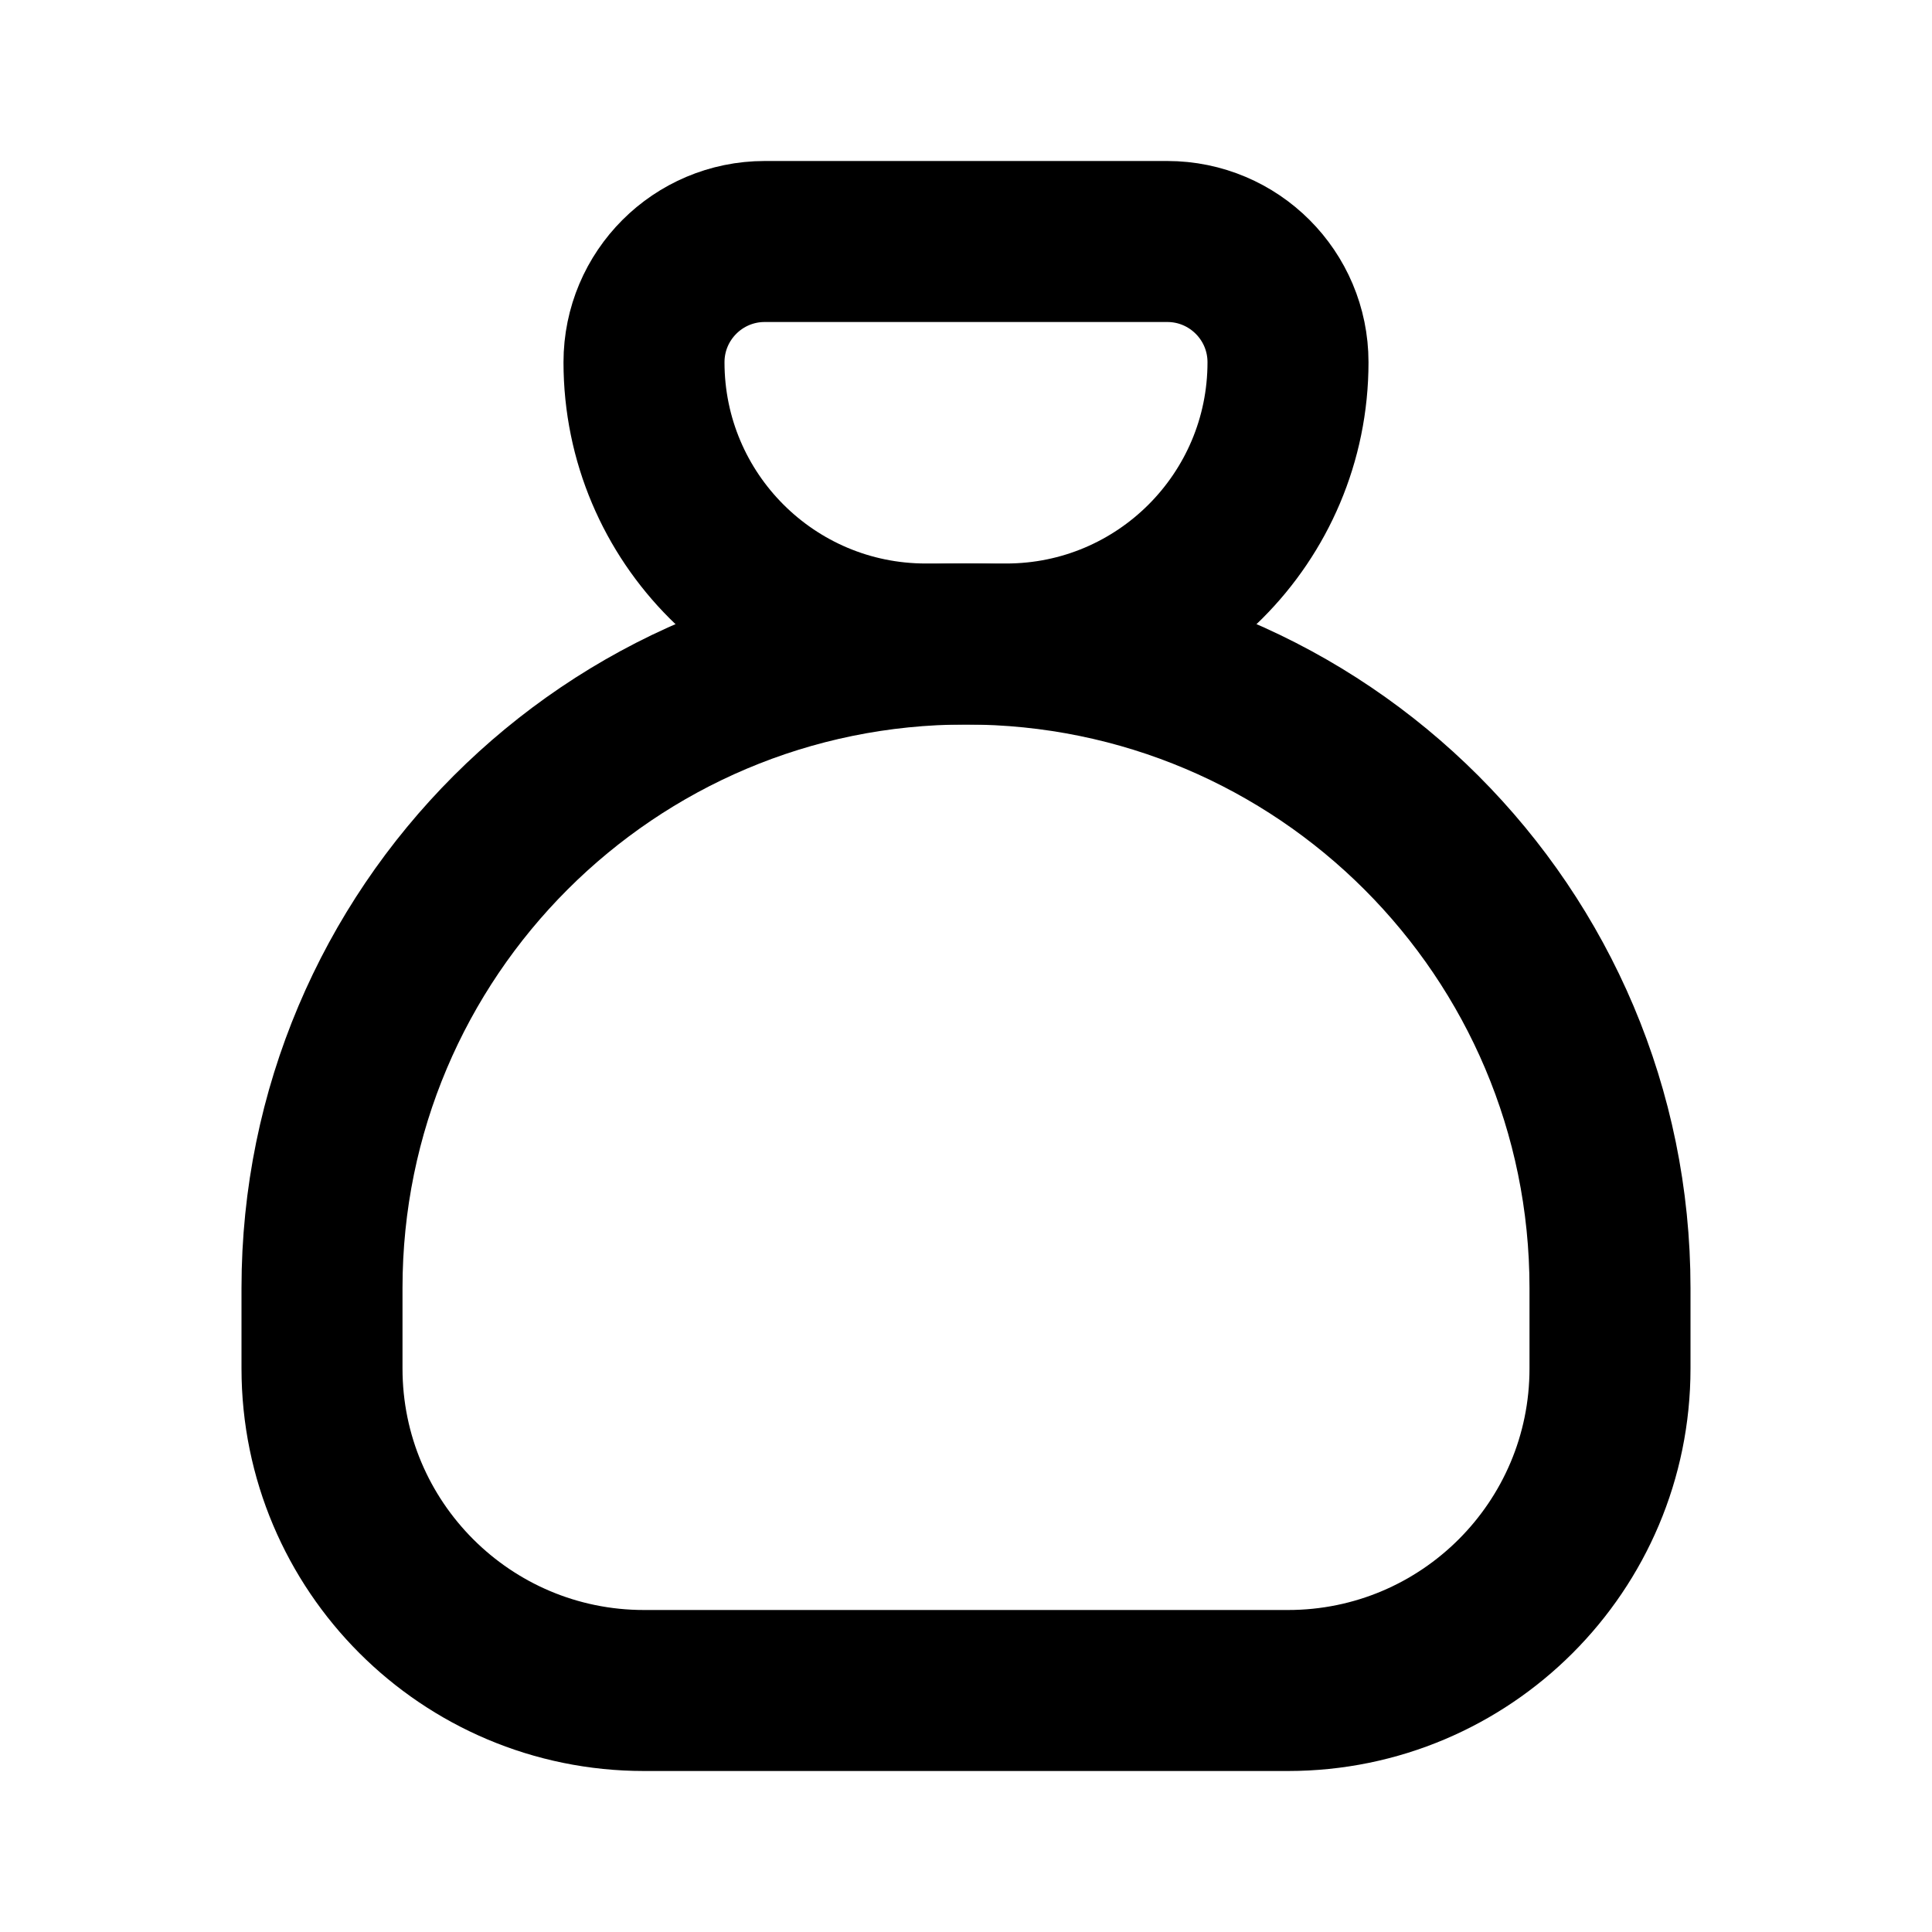
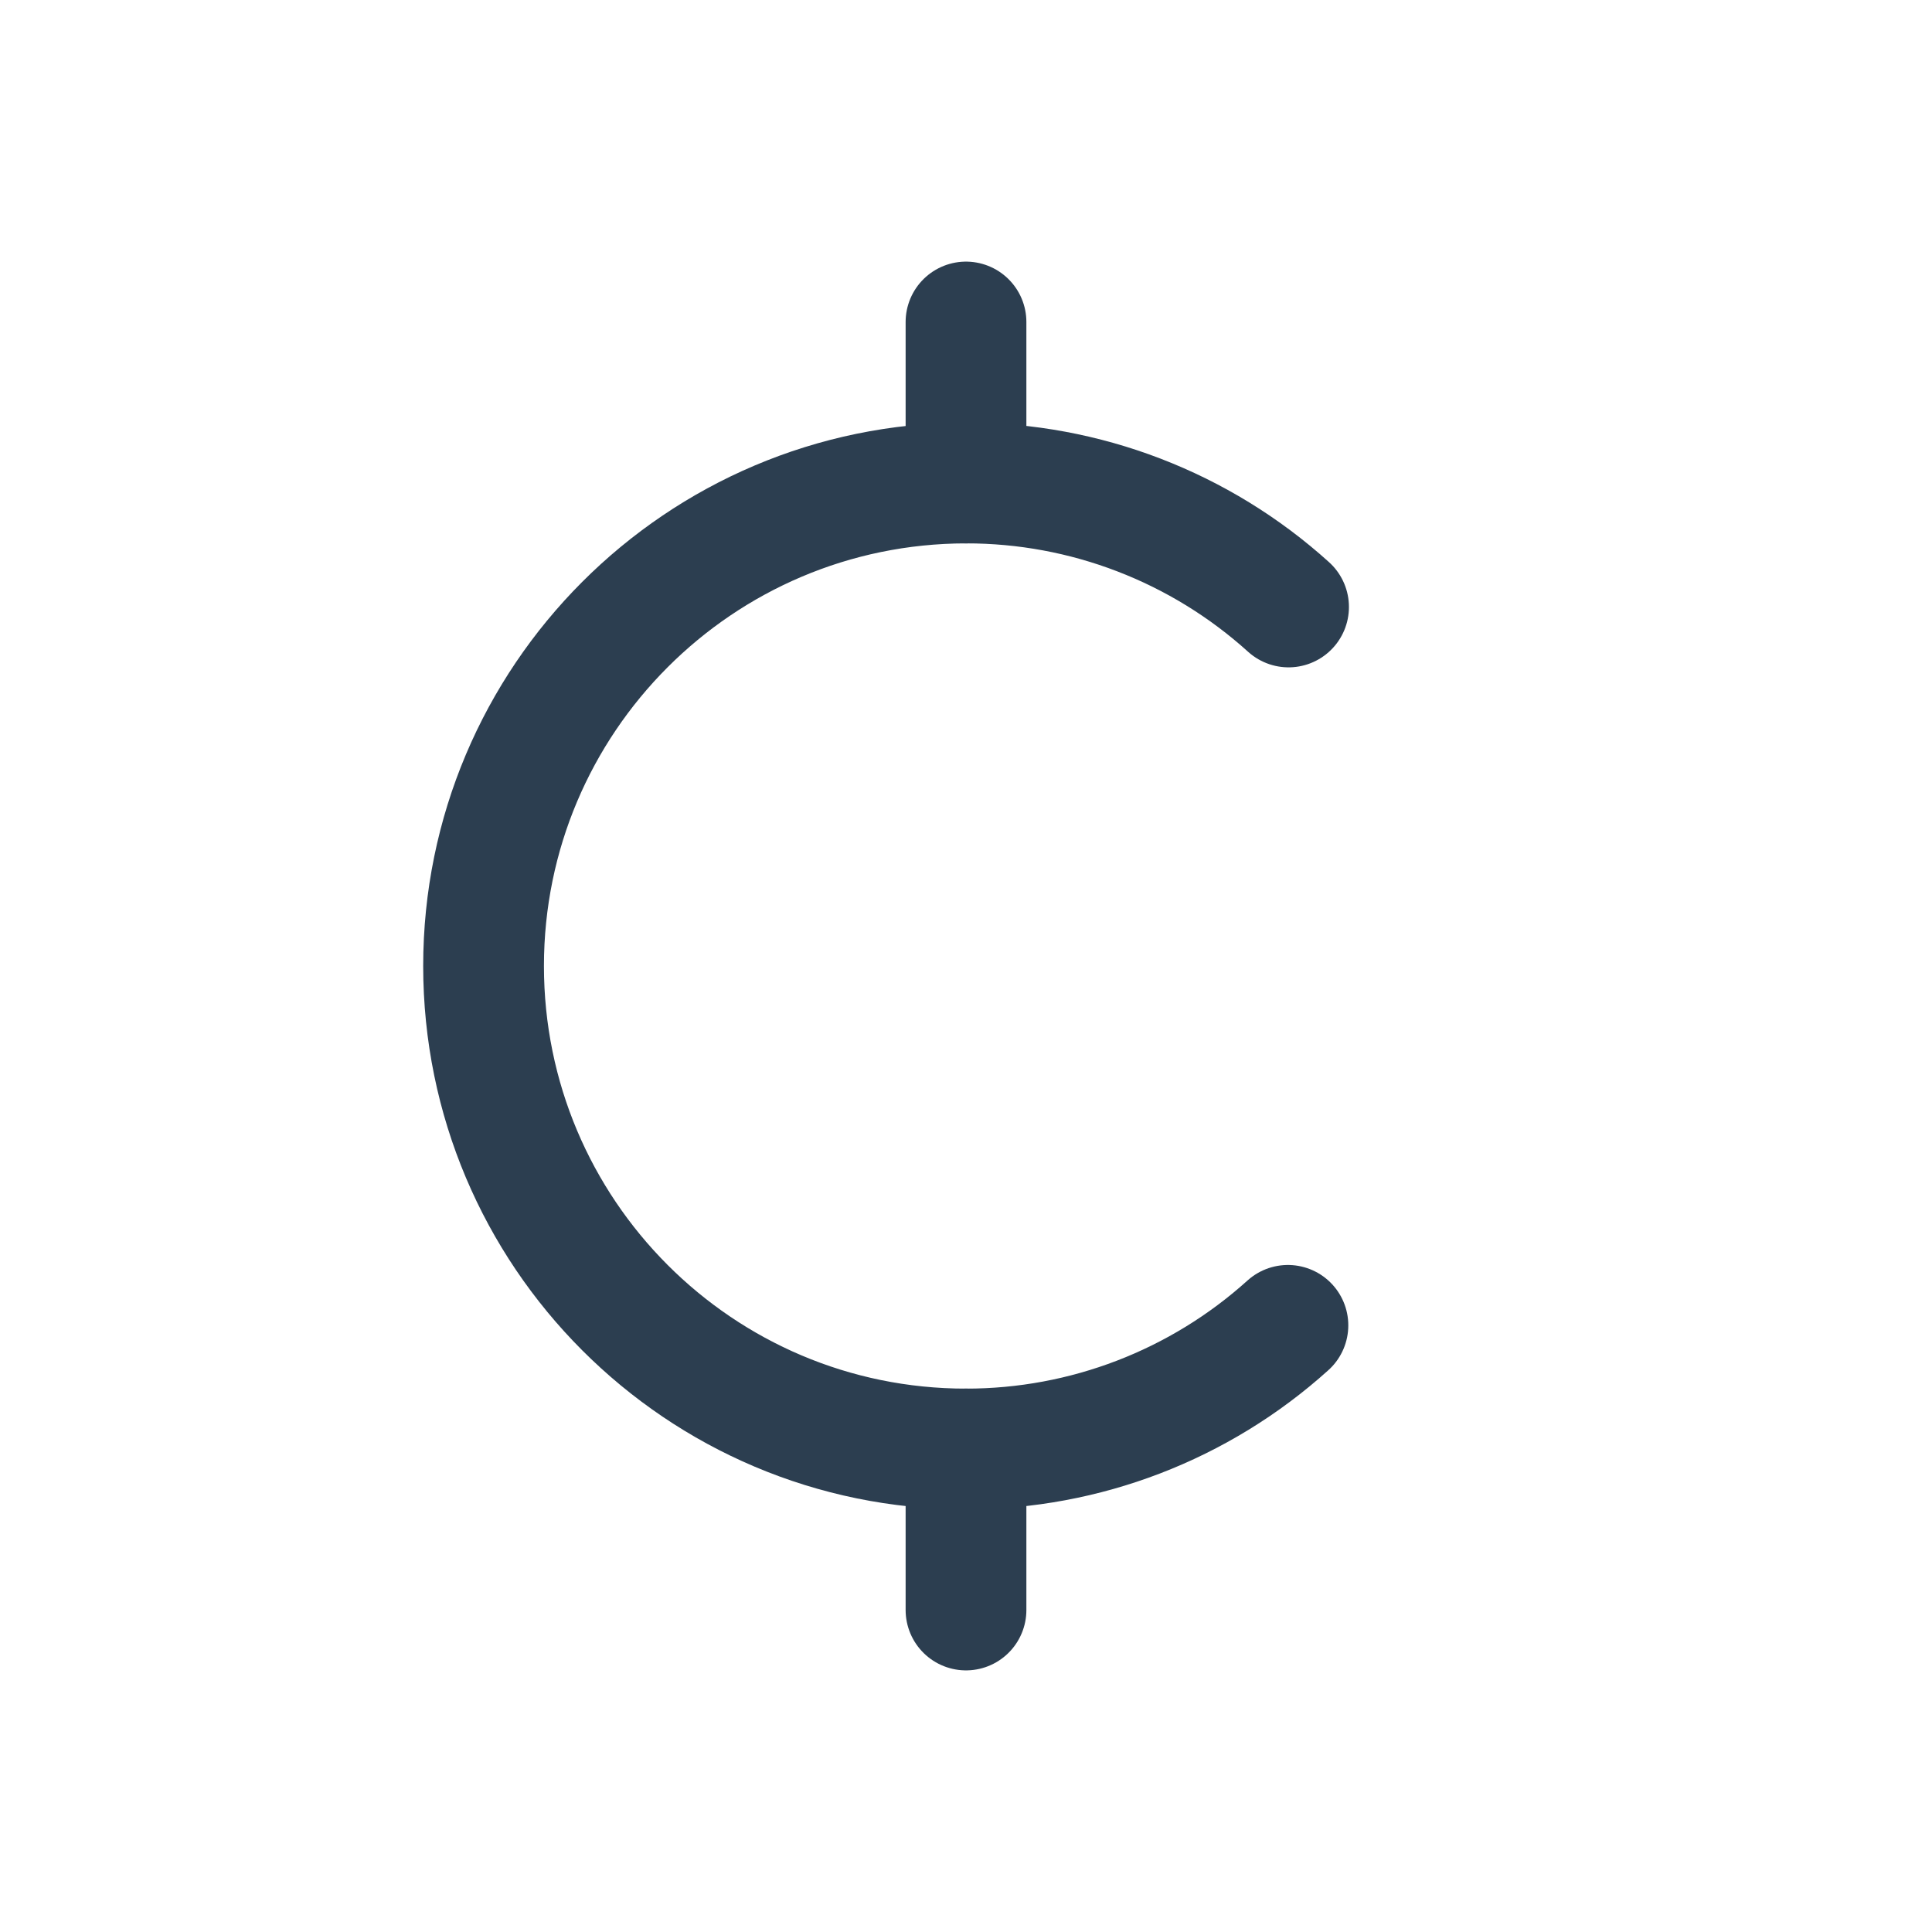
- <svg xmlns="http://www.w3.org/2000/svg" class="icon icon-tabler icon-tabler-moneybag" width="24" height="24" viewBox="0 0 24 24" stroke-width="2" stroke="currentColor" fill="none" stroke-linecap="round" stroke-linejoin="round">
+ <svg xmlns="http://www.w3.org/2000/svg" class="icon icon-tabler icon-tabler-currency-cent" width="44" height="44" viewBox="0 0 24 24" stroke-width="1.5" stroke="#2c3e50" fill="none" stroke-linecap="round" stroke-linejoin="round">
  <path stroke="none" d="M0 0h24v24H0z" fill="none" />
-   <path d="M9.5 3h5a1.5 1.5 0 0 1 1.5 1.5a3.5 3.5 0 0 1 -3.5 3.5h-1a3.5 3.5 0 0 1 -3.5 -3.5a1.5 1.5 0 0 1 1.5 -1.5z" />
-   <path d="M4 17v-1a8 8 0 1 1 16 0v1a4 4 0 0 1 -4 4h-8a4 4 0 0 1 -4 -4z" />
+   <path d="M16.007 7.54a5.965 5.965 0 0 0 -4.008 -1.54a6 6 0 0 0 -5.992 6c0 3.314 2.682 6 5.992 6a5.965 5.965 0 0 0 4 -1.536" />
+   <path d="M12 20v-2" />
+   <path d="M12 6v-2" />
</svg>
